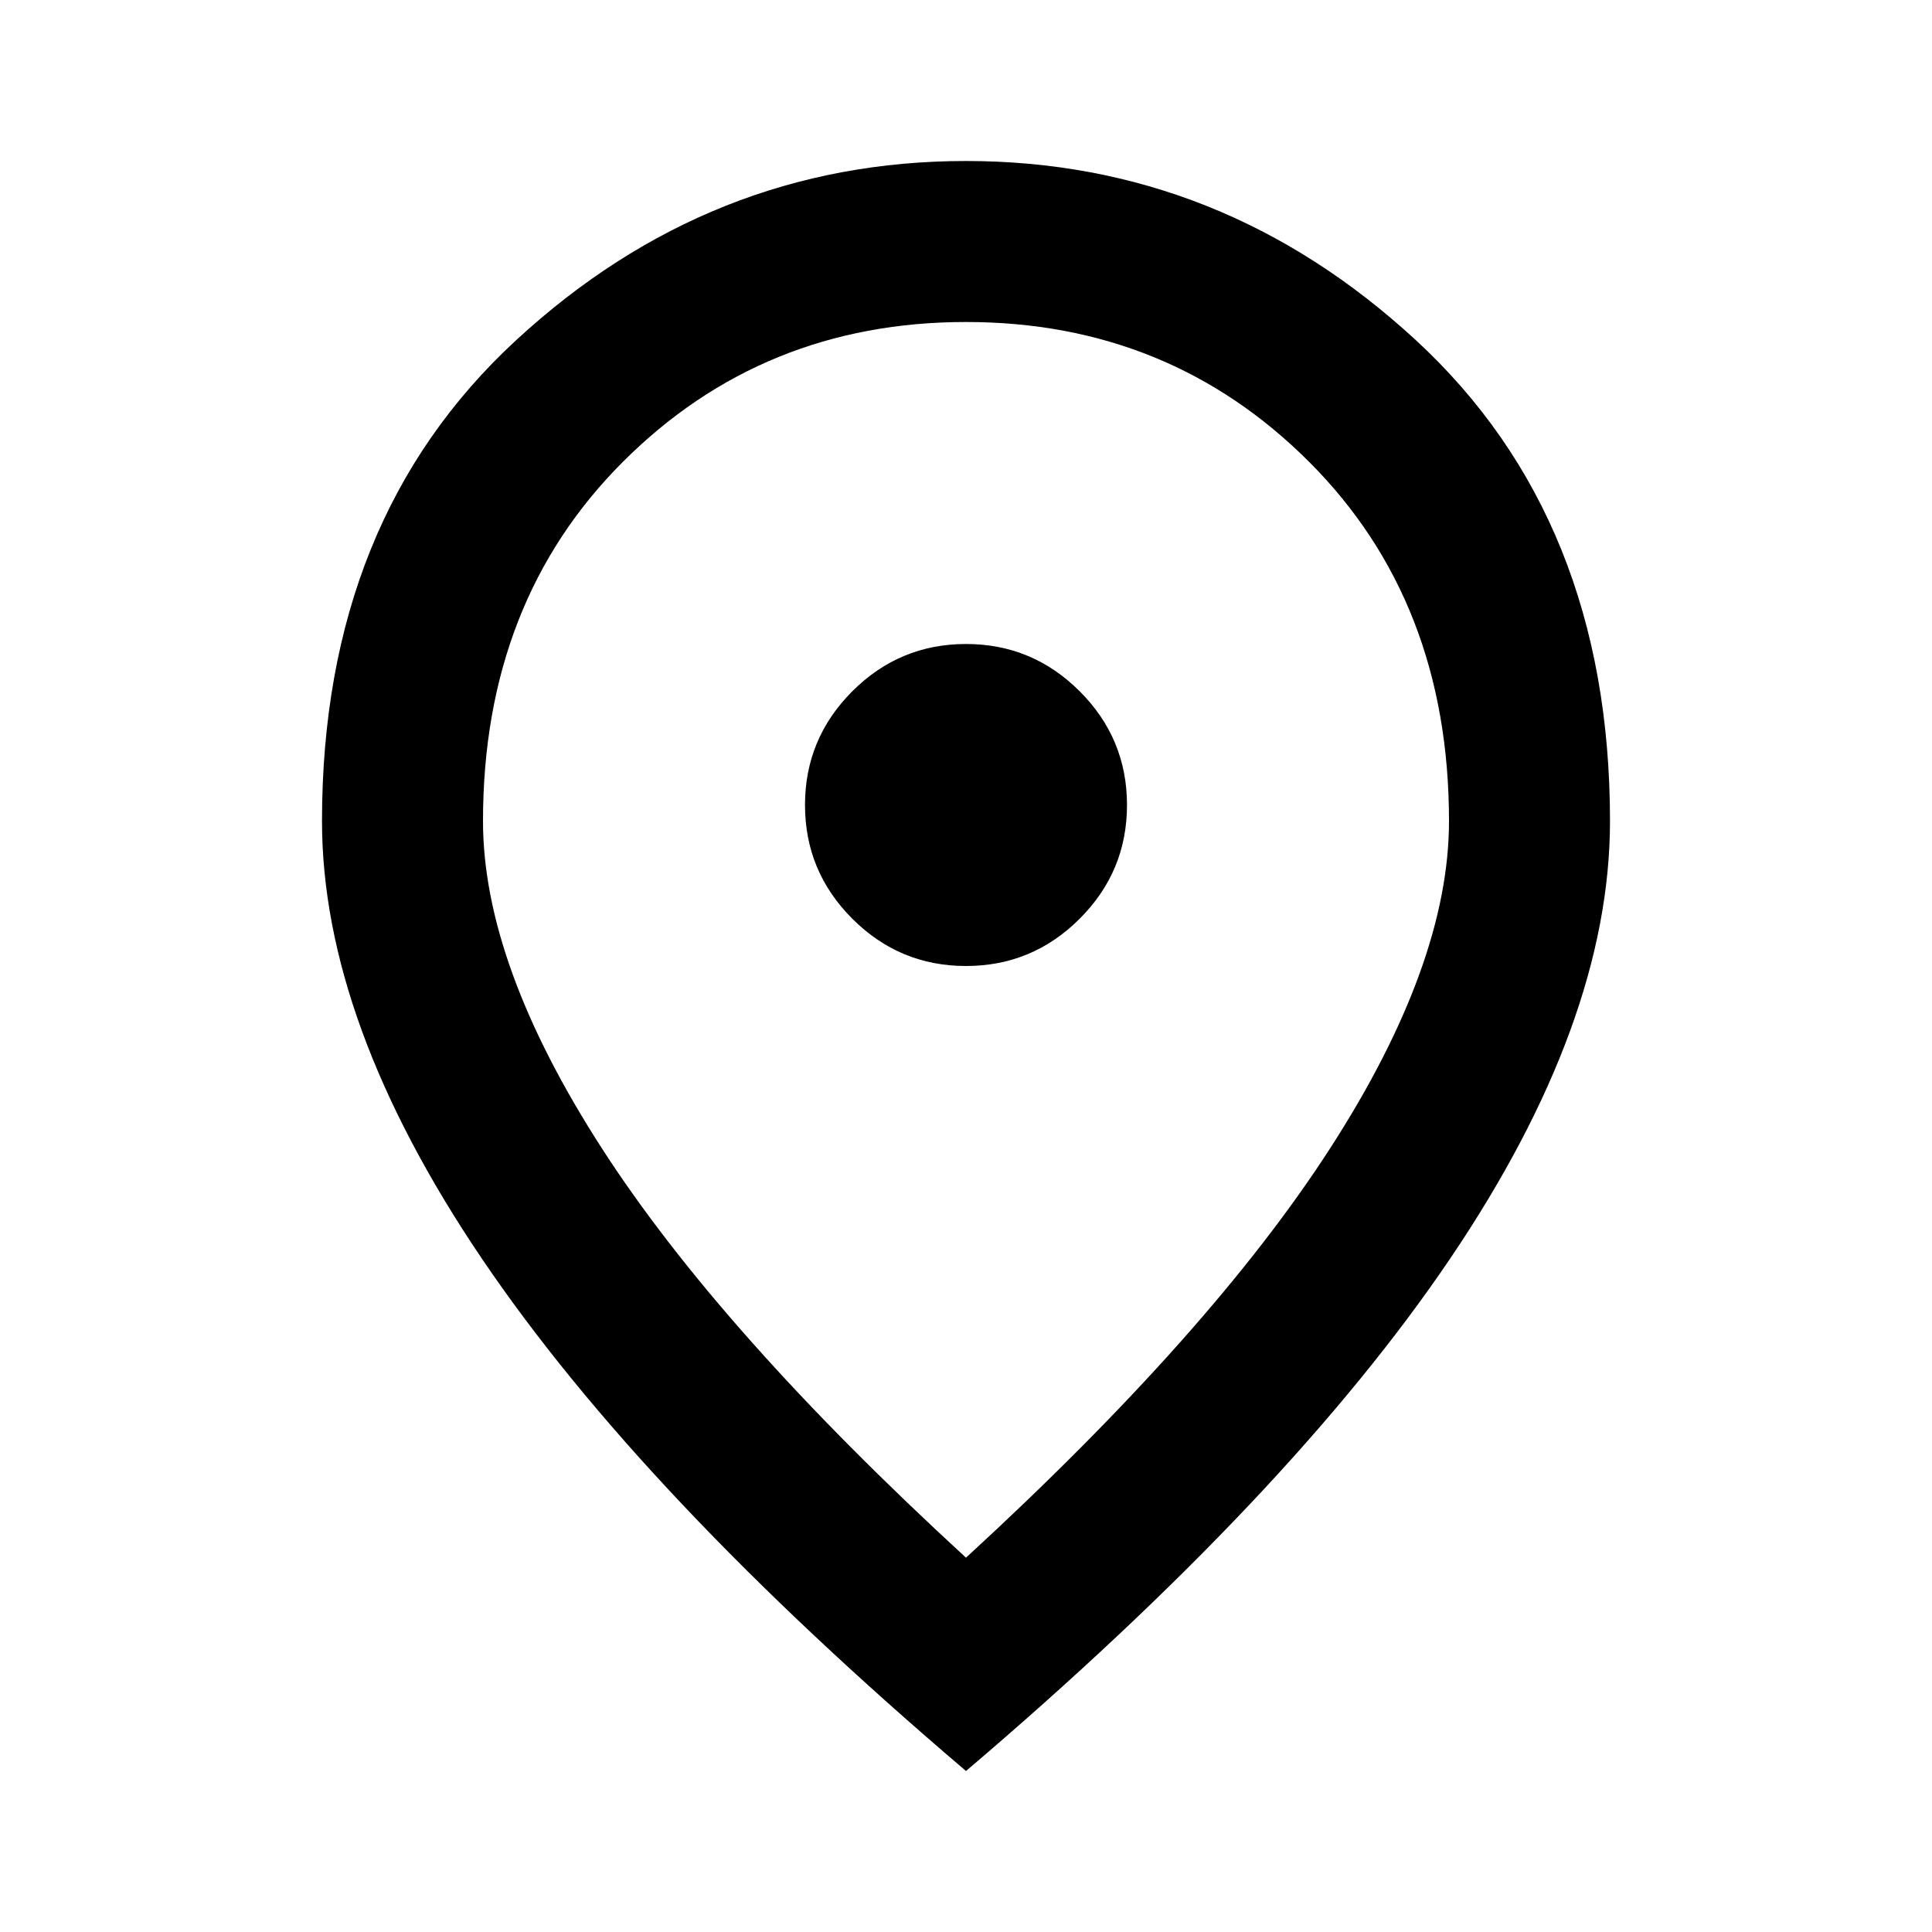
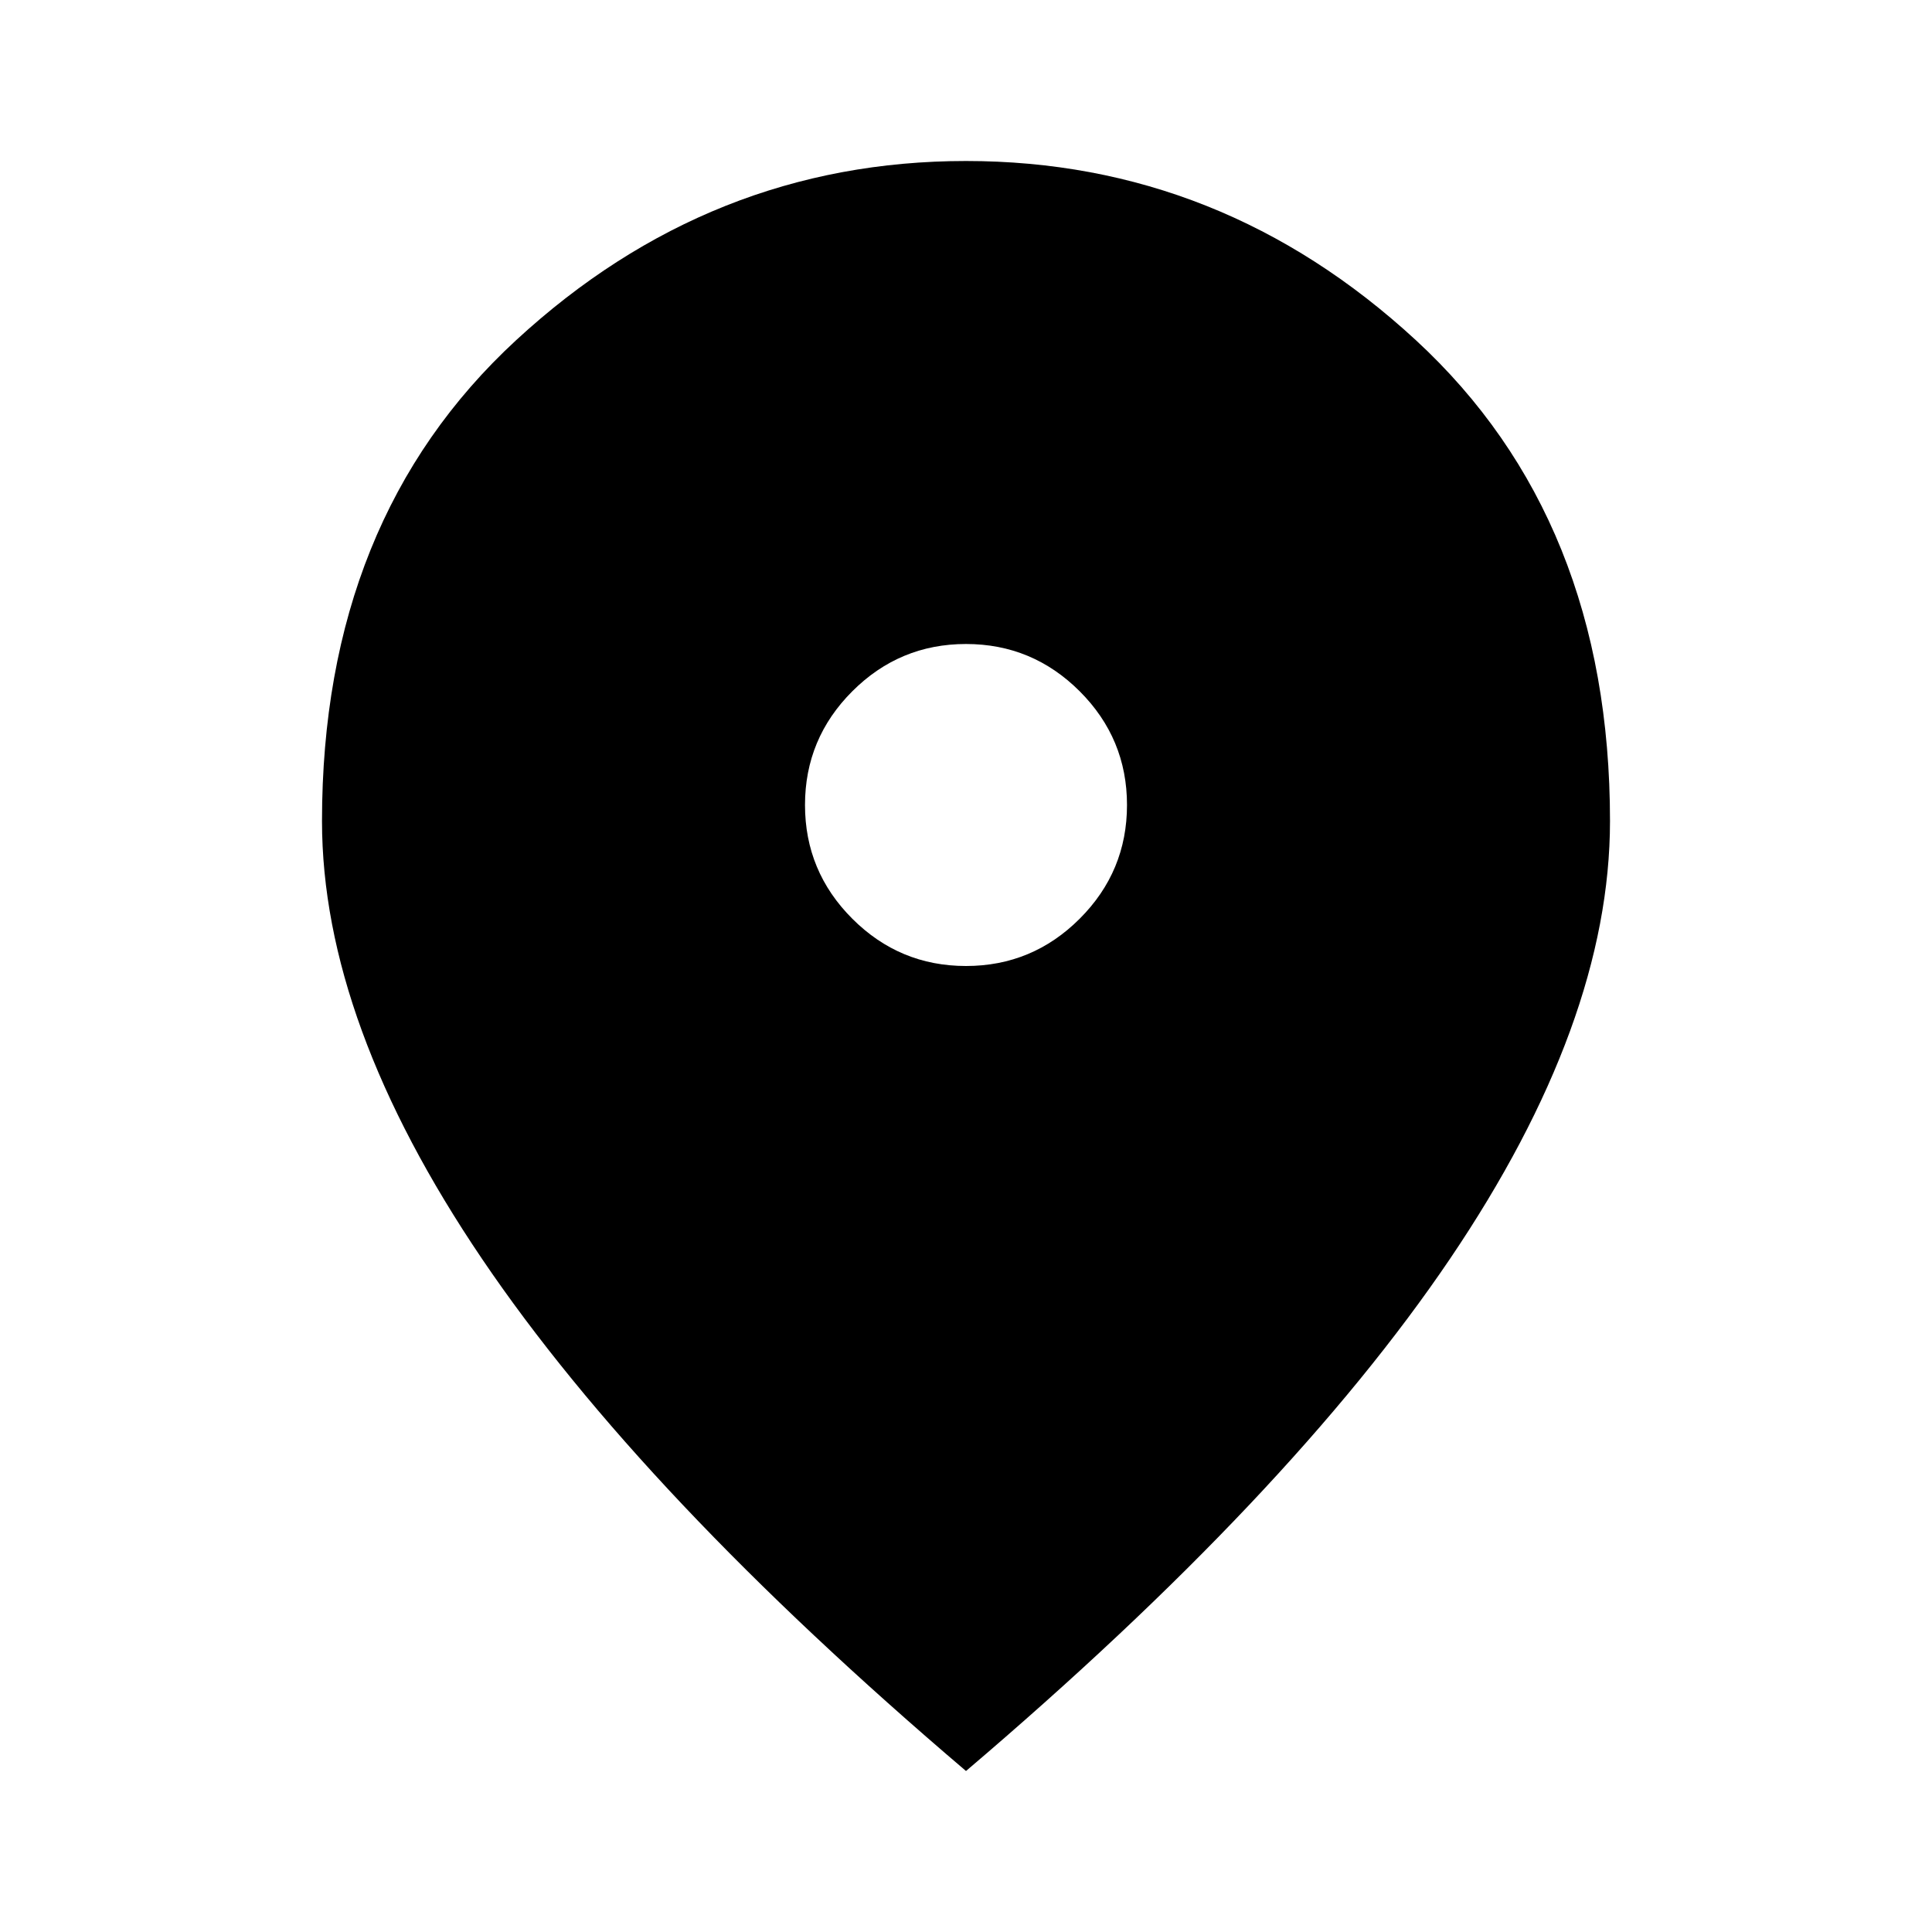
<svg xmlns="http://www.w3.org/2000/svg" height="24px" viewBox="0 -960 960 960" width="24px" fill="@c.error">
-   <path d="M480-480q33 0 56.5-23.5T560-560q0-33-23.5-56.5T480-640q-33 0-56.5 23.5T400-560q0 33 23.5 56.5T480-480Zm0 294q122-112 181-203.5T720-552q0-109-69.5-178.5T480-800q-101 0-170.5 69.5T240-552q0 71 59 162.5T480-186Zm0 106Q319-217 239.5-334.5T160-552q0-150 96.5-239T480-880q127 0 223.5 89T800-552q0 100-79.5 217.5T480-80Zm0-480Z" />
+   <path d="M480-480q33 0 56.5-23.5T560-560q0-33-23.5-56.5T480-640q-33 0-56.5 23.5T400-560q0 33 23.5 56.5T480-480Zm0 400Q319-217 239.5-334.5T160-552q0-150 96.5-239T480-880q127 0 223.5 89T800-552q0 100-79.5 217.5T480-80Z" />
</svg>
